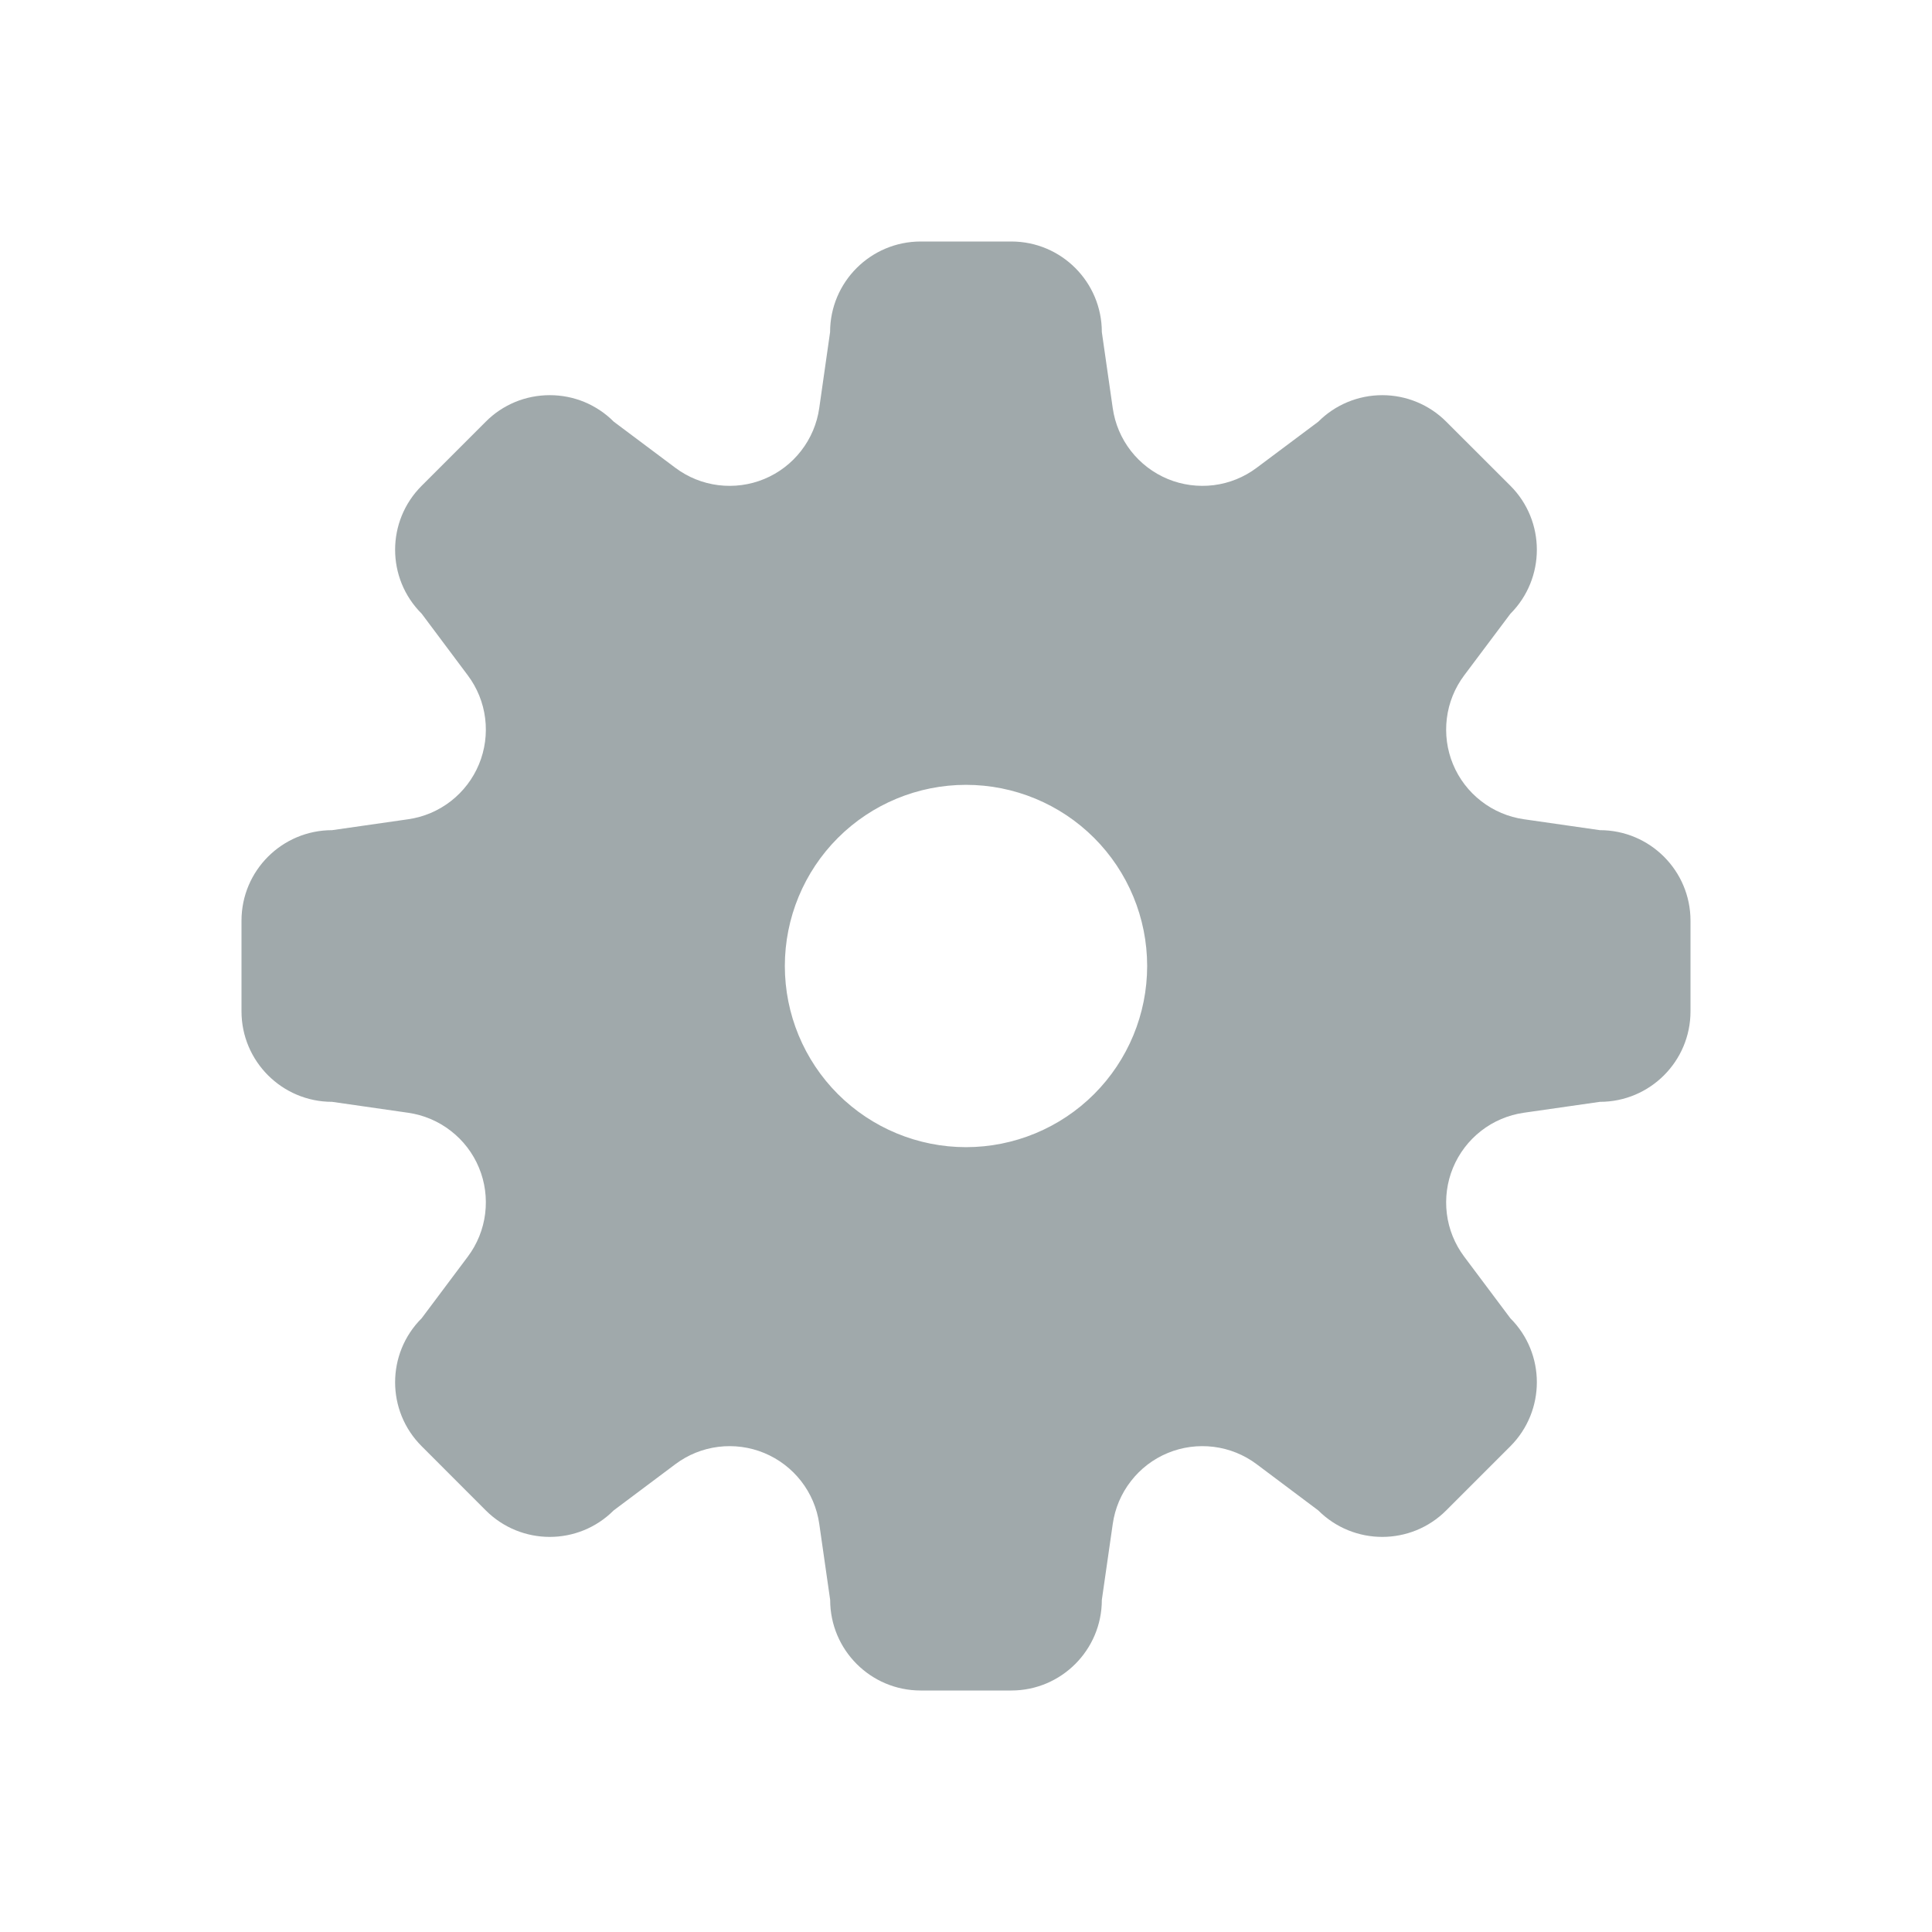
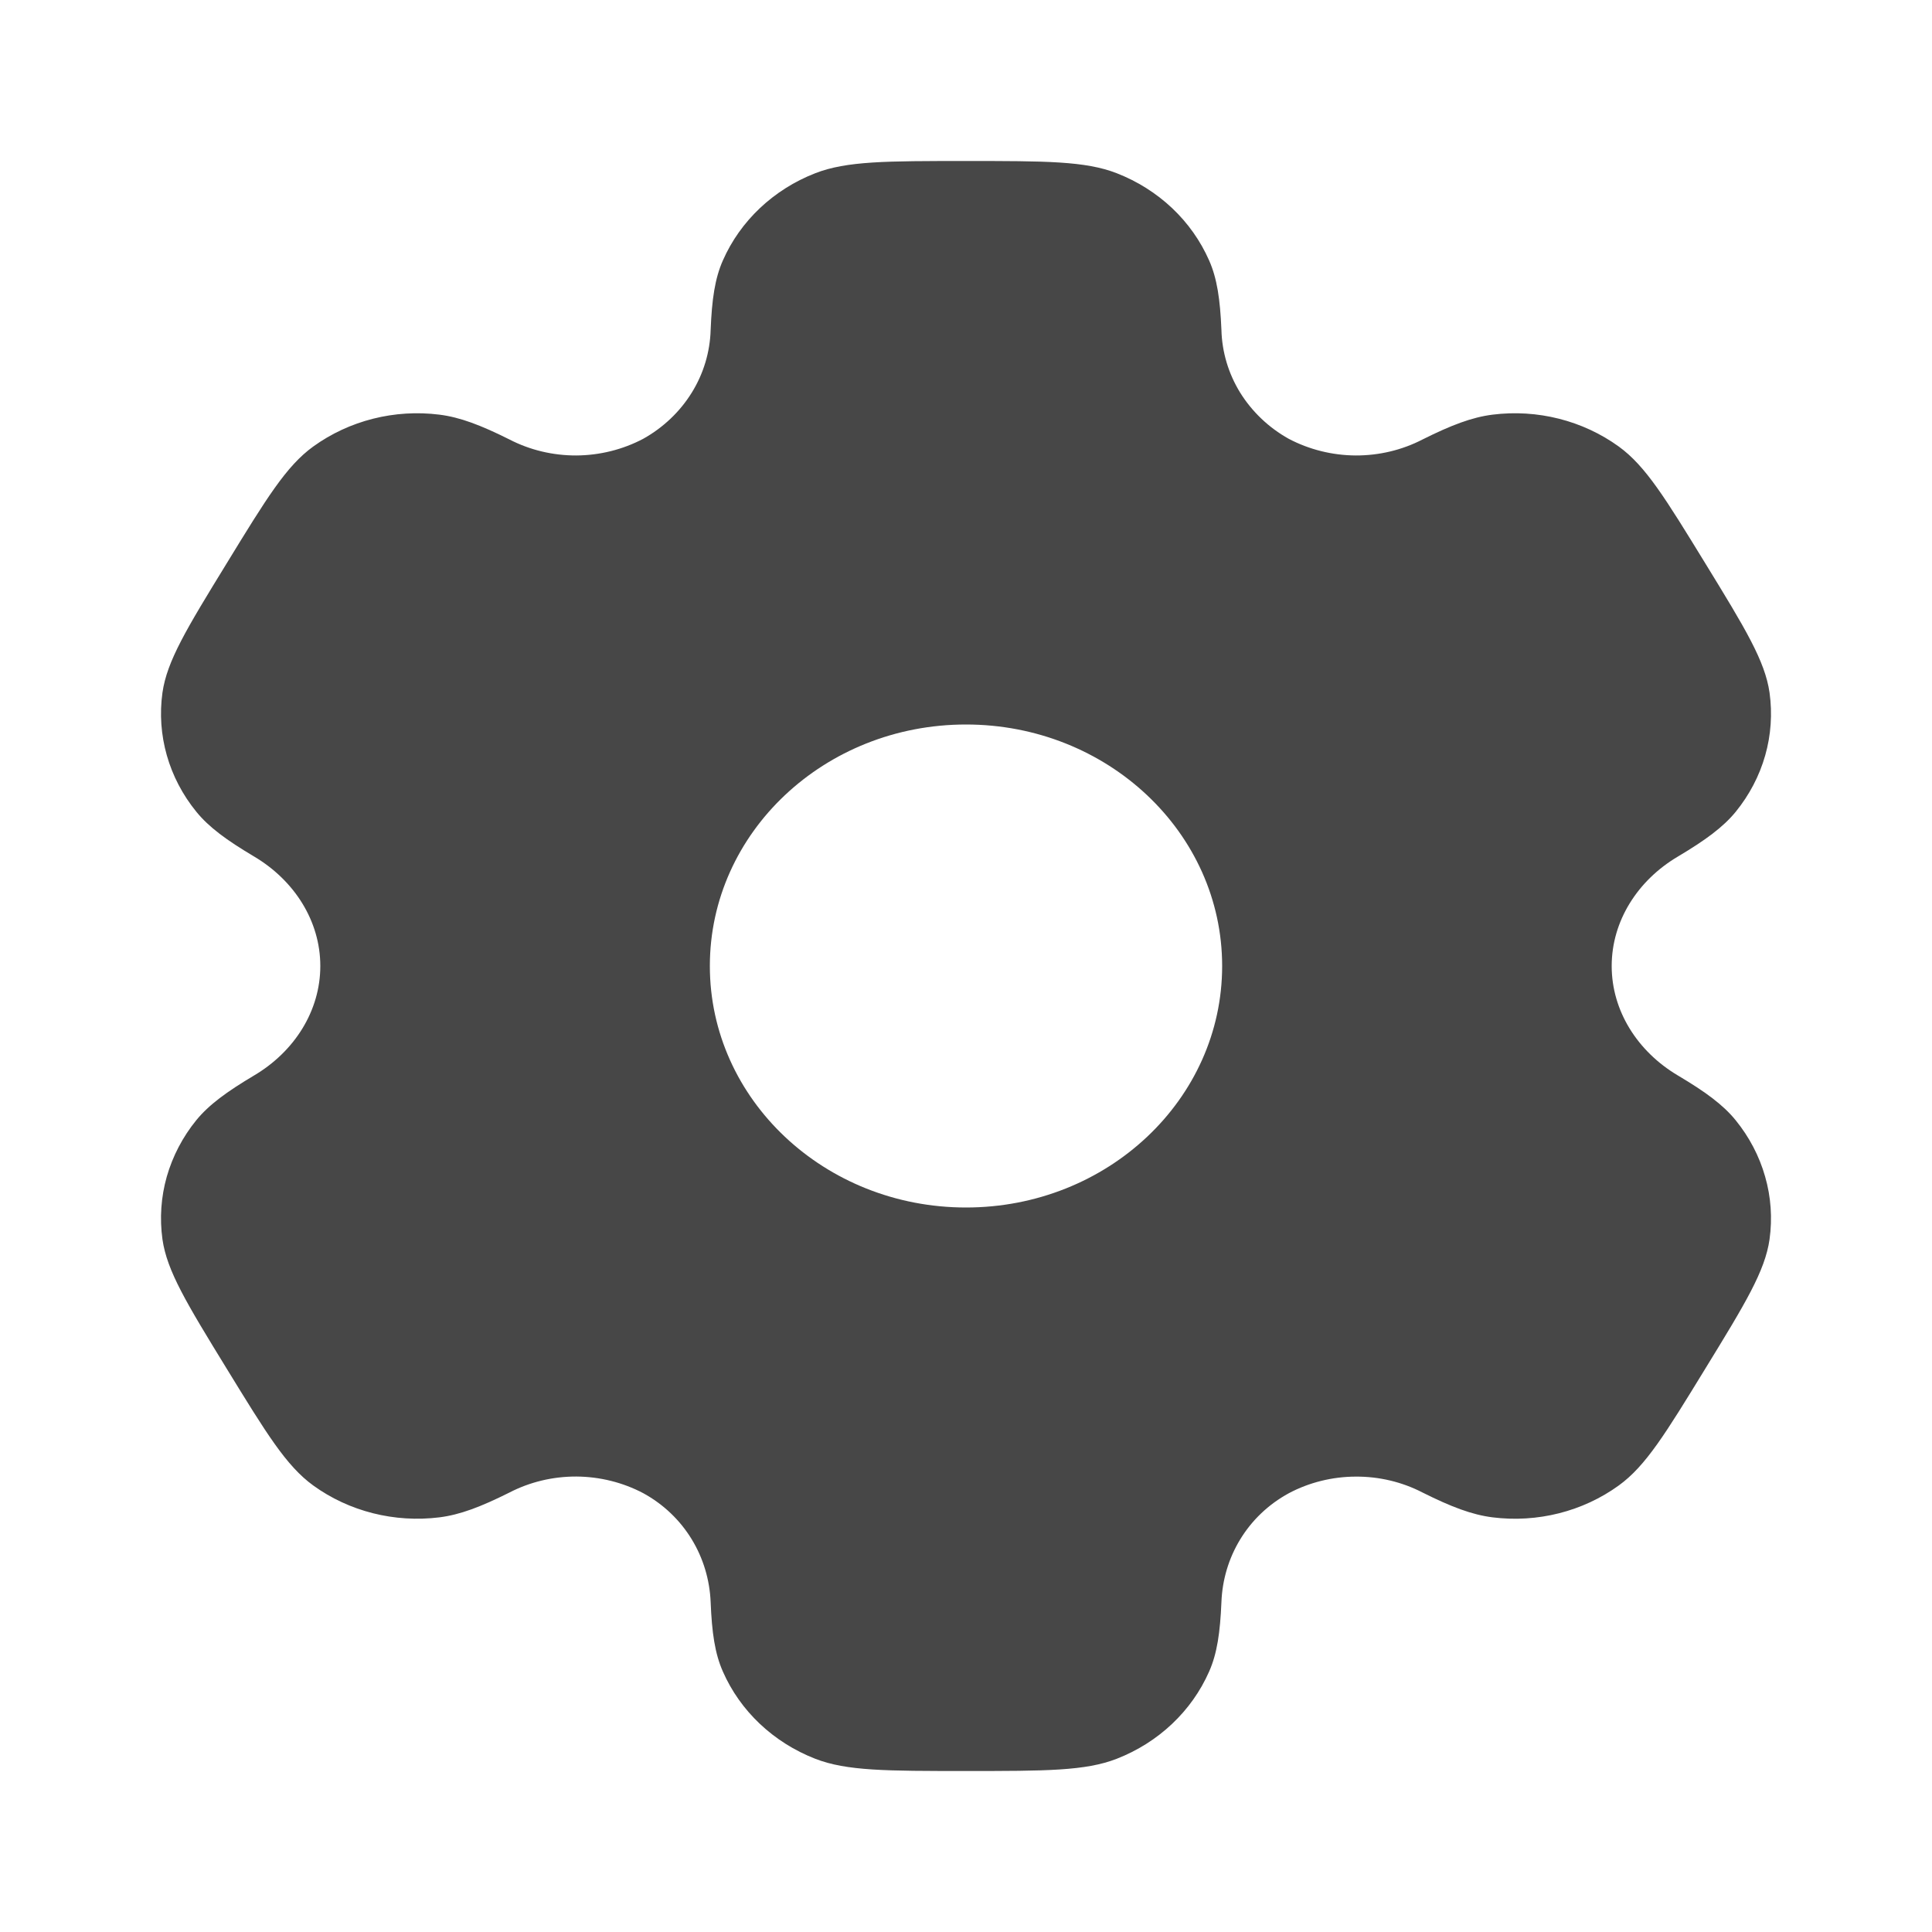
- <svg xmlns="http://www.w3.org/2000/svg" width="26" height="26" viewBox="0 0 26 26" fill="none">
-   <path fill-rule="evenodd" clip-rule="evenodd" d="M12.391 3.25C11.717 3.25 11.171 3.796 11.171 4.469L11.025 5.492C10.995 5.702 10.911 5.9 10.781 6.067C10.652 6.234 10.481 6.365 10.285 6.446C10.09 6.527 9.877 6.555 9.667 6.529C9.457 6.503 9.257 6.422 9.088 6.295L8.26 5.675C8.147 5.561 8.013 5.472 7.865 5.41C7.717 5.349 7.559 5.318 7.399 5.318C7.239 5.318 7.08 5.349 6.932 5.41C6.784 5.472 6.65 5.561 6.537 5.675L5.675 6.537C5.198 7.013 5.198 7.784 5.675 8.259L6.295 9.088C6.422 9.257 6.503 9.457 6.529 9.667C6.555 9.876 6.527 10.089 6.446 10.285C6.365 10.48 6.235 10.651 6.068 10.781C5.901 10.911 5.703 10.995 5.494 11.025L4.469 11.172C3.796 11.172 3.25 11.717 3.25 12.39V13.61C3.25 14.282 3.796 14.828 4.469 14.828L5.492 14.975C5.702 15.005 5.9 15.089 6.067 15.219C6.234 15.348 6.365 15.519 6.446 15.715C6.527 15.91 6.555 16.123 6.529 16.333C6.503 16.543 6.422 16.743 6.295 16.912L5.675 17.74C5.198 18.216 5.198 18.988 5.675 19.463L6.537 20.326C7.013 20.802 7.784 20.802 8.259 20.326L9.088 19.705C9.257 19.578 9.457 19.497 9.667 19.471C9.876 19.445 10.089 19.473 10.285 19.554C10.48 19.635 10.651 19.765 10.781 19.932C10.911 20.099 10.995 20.297 11.025 20.506L11.172 21.531C11.172 22.204 11.717 22.75 12.39 22.75H13.61C14.282 22.75 14.828 22.204 14.828 21.531L14.975 20.508C15.005 20.298 15.089 20.1 15.219 19.933C15.348 19.766 15.519 19.635 15.715 19.554C15.91 19.473 16.123 19.445 16.333 19.471C16.543 19.497 16.743 19.578 16.912 19.705L17.74 20.326C18.216 20.802 18.988 20.802 19.463 20.326L20.326 19.463C20.801 18.986 20.801 18.216 20.326 17.741L19.705 16.912C19.578 16.743 19.497 16.543 19.471 16.334C19.445 16.124 19.473 15.911 19.554 15.715C19.635 15.52 19.765 15.349 19.932 15.219C20.099 15.089 20.297 15.005 20.506 14.975L21.531 14.828C22.204 14.828 22.75 14.283 22.75 13.61V12.39C22.75 11.718 22.204 11.172 21.531 11.172L20.508 11.025C20.298 10.995 20.1 10.911 19.933 10.781C19.766 10.652 19.635 10.481 19.554 10.285C19.473 10.09 19.445 9.877 19.471 9.667C19.497 9.457 19.578 9.257 19.705 9.088L20.326 8.26C20.801 7.784 20.801 7.012 20.326 6.537L19.463 5.675C19.235 5.446 18.925 5.318 18.602 5.318C18.279 5.318 17.969 5.446 17.741 5.675L16.912 6.295C16.743 6.422 16.543 6.503 16.334 6.529C16.124 6.555 15.911 6.527 15.715 6.446C15.52 6.365 15.349 6.235 15.219 6.068C15.089 5.901 15.005 5.703 14.975 5.494L14.828 4.469C14.828 3.796 14.283 3.25 13.61 3.25H12.391ZM13 15.438C13.646 15.438 14.267 15.181 14.724 14.724C15.181 14.267 15.438 13.646 15.438 13C15.438 12.354 15.181 11.733 14.724 11.276C14.267 10.819 13.646 10.562 13 10.562C12.354 10.562 11.733 10.819 11.276 11.276C10.819 11.733 10.562 12.354 10.562 13C10.562 13.646 10.819 14.267 11.276 14.724C11.733 15.181 12.354 15.438 13 15.438Z" fill="#A0A9AB" />
+ <svg xmlns="http://www.w3.org/2000/svg" width="24" height="24" viewBox="0 0 24 24" fill="none">
+   <path fill-rule="evenodd" clip-rule="evenodd" d="M13.873 2.152C13.483 2 12.989 2 12 2C11.012 2 10.517 2 10.127 2.152C9.609 2.354 9.196 2.744 8.98 3.235C8.881 3.458 8.843 3.719 8.828 4.098C8.82 4.373 8.74 4.641 8.593 4.878C8.447 5.114 8.239 5.312 7.99 5.451C7.736 5.585 7.45 5.656 7.16 5.658C6.869 5.659 6.583 5.591 6.328 5.459C5.972 5.281 5.714 5.183 5.459 5.151C4.902 5.081 4.338 5.224 3.891 5.547C3.556 5.789 3.309 6.193 2.815 7C2.32 7.807 2.074 8.21 2.018 8.605C1.945 9.131 2.096 9.663 2.439 10.084C2.595 10.276 2.815 10.437 3.155 10.639C3.657 10.936 3.979 11.442 3.979 12C3.979 12.558 3.657 13.064 3.156 13.36C2.815 13.563 2.595 13.724 2.438 13.916C2.269 14.124 2.145 14.362 2.072 14.616C2 14.869 1.982 15.134 2.018 15.395C2.074 15.789 2.32 16.193 2.815 17C3.31 17.807 3.556 18.21 3.891 18.453C4.337 18.776 4.901 18.918 5.459 18.849C5.714 18.817 5.972 18.719 6.328 18.541C6.583 18.409 6.869 18.341 7.16 18.342C7.451 18.344 7.737 18.415 7.991 18.549C8.502 18.829 8.805 19.344 8.828 19.902C8.843 20.282 8.881 20.542 8.98 20.765C9.195 21.255 9.607 21.645 10.127 21.848C10.517 22 11.012 22 12 22C12.989 22 13.483 22 13.873 21.848C14.391 21.646 14.804 21.256 15.02 20.765C15.119 20.542 15.157 20.282 15.173 19.902C15.194 19.344 15.498 18.828 16.011 18.549C16.264 18.415 16.55 18.344 16.84 18.343C17.131 18.341 17.417 18.409 17.672 18.541C18.028 18.719 18.286 18.817 18.541 18.849C19.099 18.919 19.663 18.776 20.109 18.453C20.444 18.211 20.691 17.807 21.185 17C21.68 16.193 21.926 15.79 21.982 15.395C22.018 15.134 22 14.869 21.927 14.616C21.855 14.362 21.73 14.124 21.561 13.916C21.405 13.724 21.185 13.563 20.845 13.361C20.343 13.064 20.021 12.558 20.021 12C20.021 11.442 20.343 10.936 20.844 10.64C21.185 10.437 21.405 10.276 21.562 10.084C21.731 9.876 21.856 9.638 21.928 9.384C22 9.131 22.018 8.866 21.982 8.605C21.926 8.211 21.68 7.807 21.185 7C20.69 6.193 20.444 5.79 20.109 5.547C19.662 5.224 19.098 5.081 18.541 5.151C18.286 5.183 18.028 5.281 17.672 5.459C17.417 5.591 17.131 5.659 16.84 5.658C16.549 5.656 16.264 5.585 16.009 5.451C15.76 5.312 15.553 5.114 15.406 4.878C15.26 4.641 15.18 4.373 15.173 4.098C15.157 3.718 15.119 3.458 15.02 3.235C14.913 2.992 14.757 2.771 14.56 2.585C14.363 2.399 14.129 2.252 13.873 2.152ZM12 15C13.758 15 15.182 13.657 15.182 12C15.182 10.343 13.757 9 12 9C10.242 9 8.818 10.343 8.818 12C8.818 13.657 10.243 15 12 15Z" fill="#474747" />
</svg>
